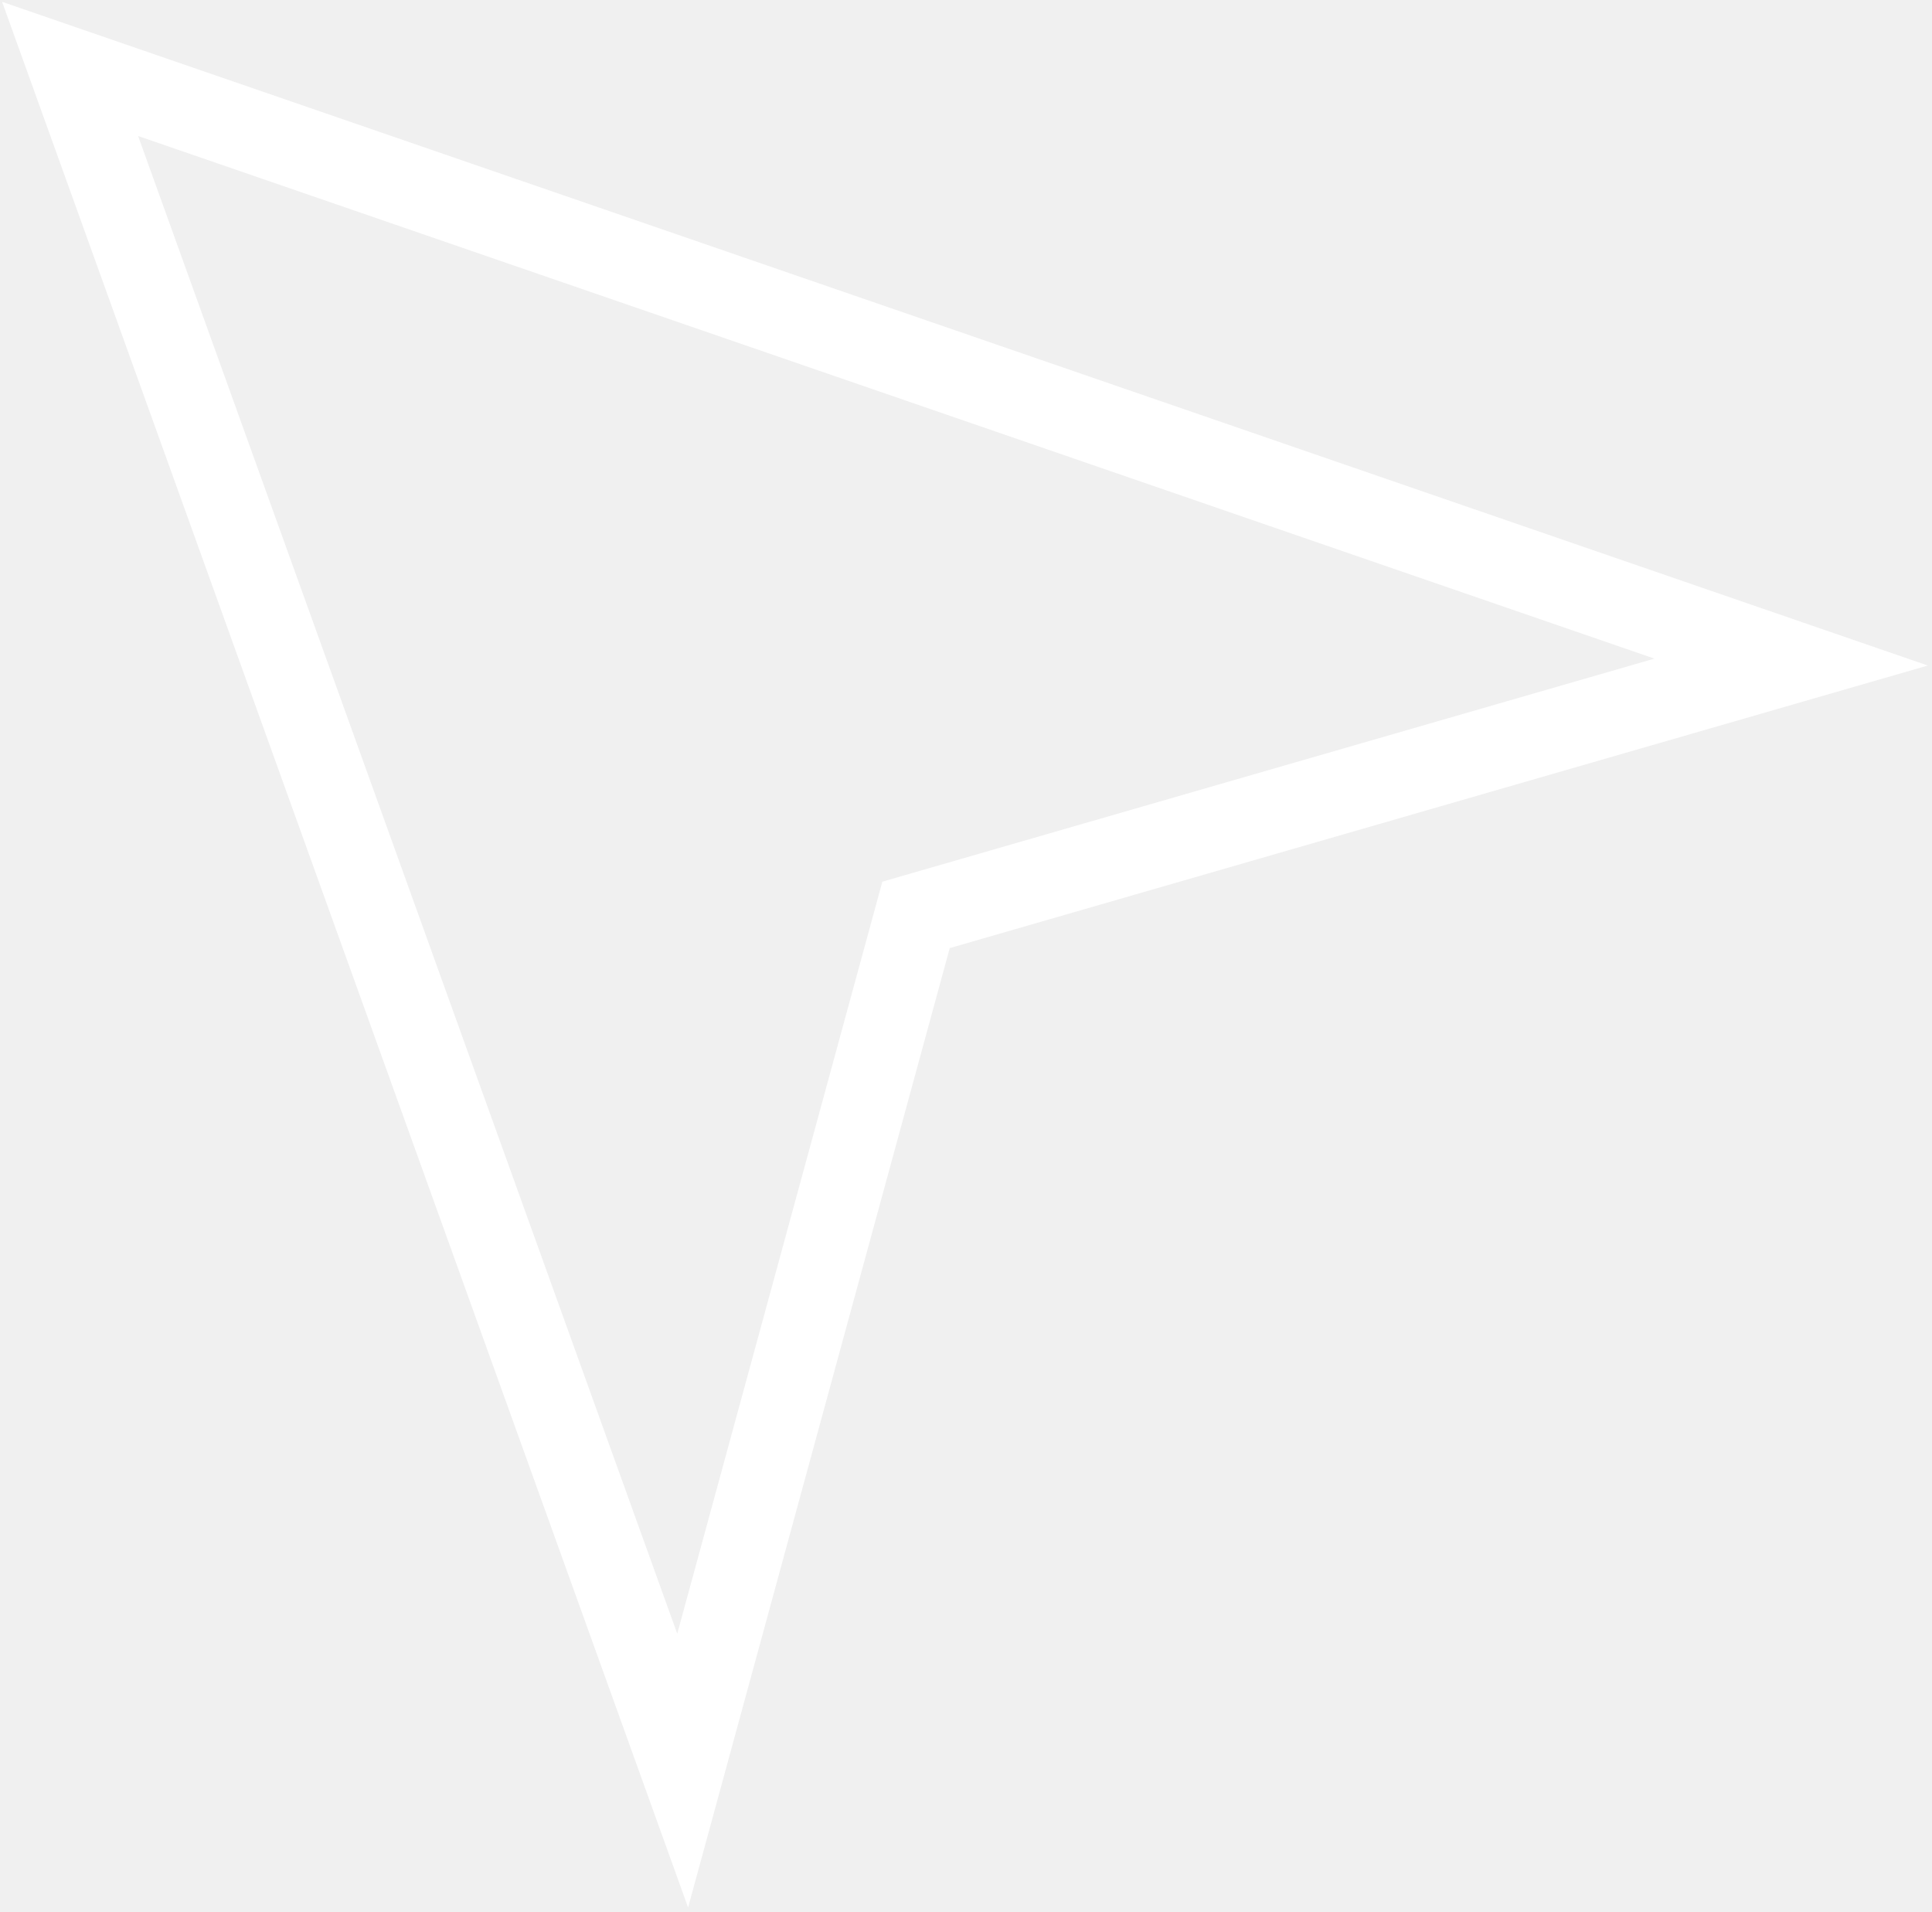
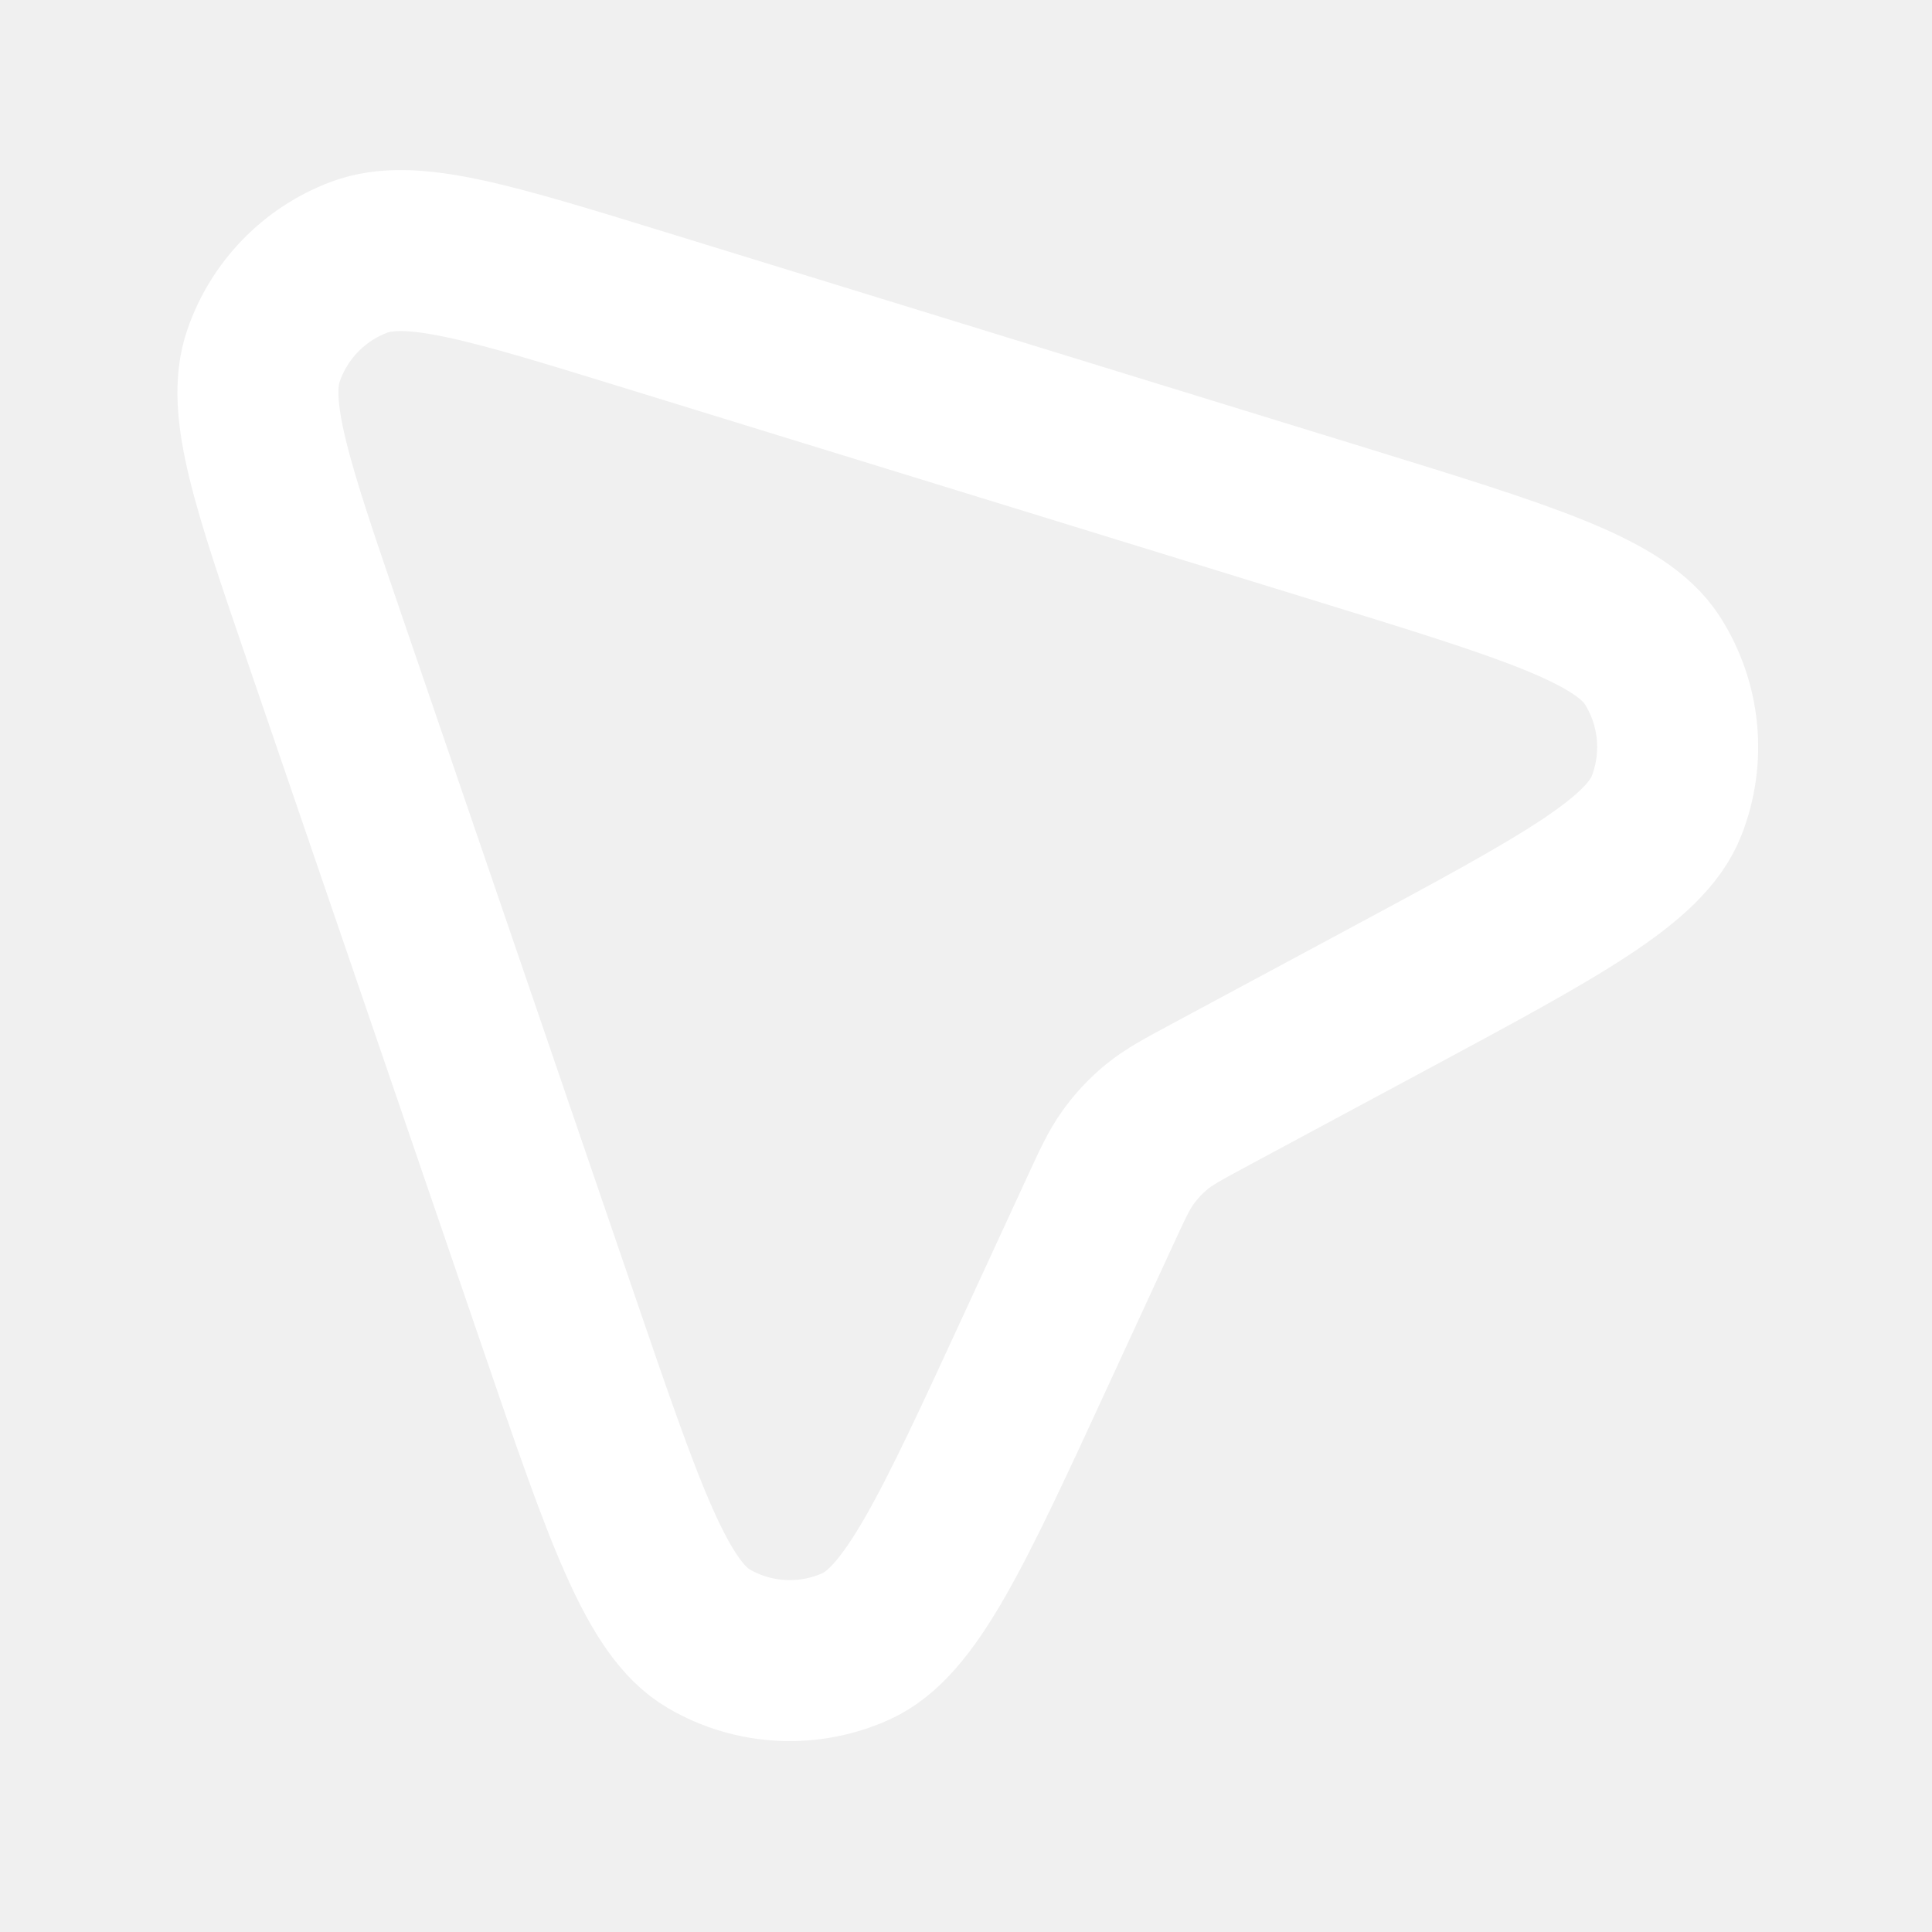
- <svg xmlns="http://www.w3.org/2000/svg" width="281" height="278" viewBox="0 0 281 278" fill="none">
-   <path d="M99.291 257.512L10.196 10.024L260.512 96.291L133.233 133.061L99.291 257.512Z" stroke="white" stroke-width="12" />
+ <svg xmlns="http://www.w3.org/2000/svg" viewBox="0 0 24 24" fill="none">
+   <g id="SVGRepo_bgCarrier" stroke-width="0" />
+   <g id="SVGRepo_tracerCarrier" stroke-linecap="round" stroke-linejoin="round" />
+   <g id="SVGRepo_iconCarrier">
+     <path d="M17.261 12.401C19.377 11.263 20.436 10.694 20.703 10.008C20.936 9.414 20.87 8.744 20.528 8.206C20.132 7.586 18.984 7.232 16.687 6.524L8.006 3.85C6.068 3.253 5.099 2.955 4.458 3.197C3.901 3.407 3.466 3.856 3.273 4.42C3.051 5.068 3.38 6.027 4.037 7.945L6.948 16.443C7.756 18.802 8.161 19.982 8.805 20.357C9.364 20.683 10.046 20.717 10.635 20.451C11.315 20.143 11.837 19.011 12.881 16.745L13.653 15.072C13.819 14.711 13.902 14.531 14.016 14.374C14.117 14.234 14.235 14.108 14.369 13.998C14.519 13.875 14.694 13.781 15.043 13.593L17.261 12.401Z" stroke="#ffffff" stroke-width="2" stroke-linecap="round" stroke-linejoin="round" />
+   </g>
</svg>
